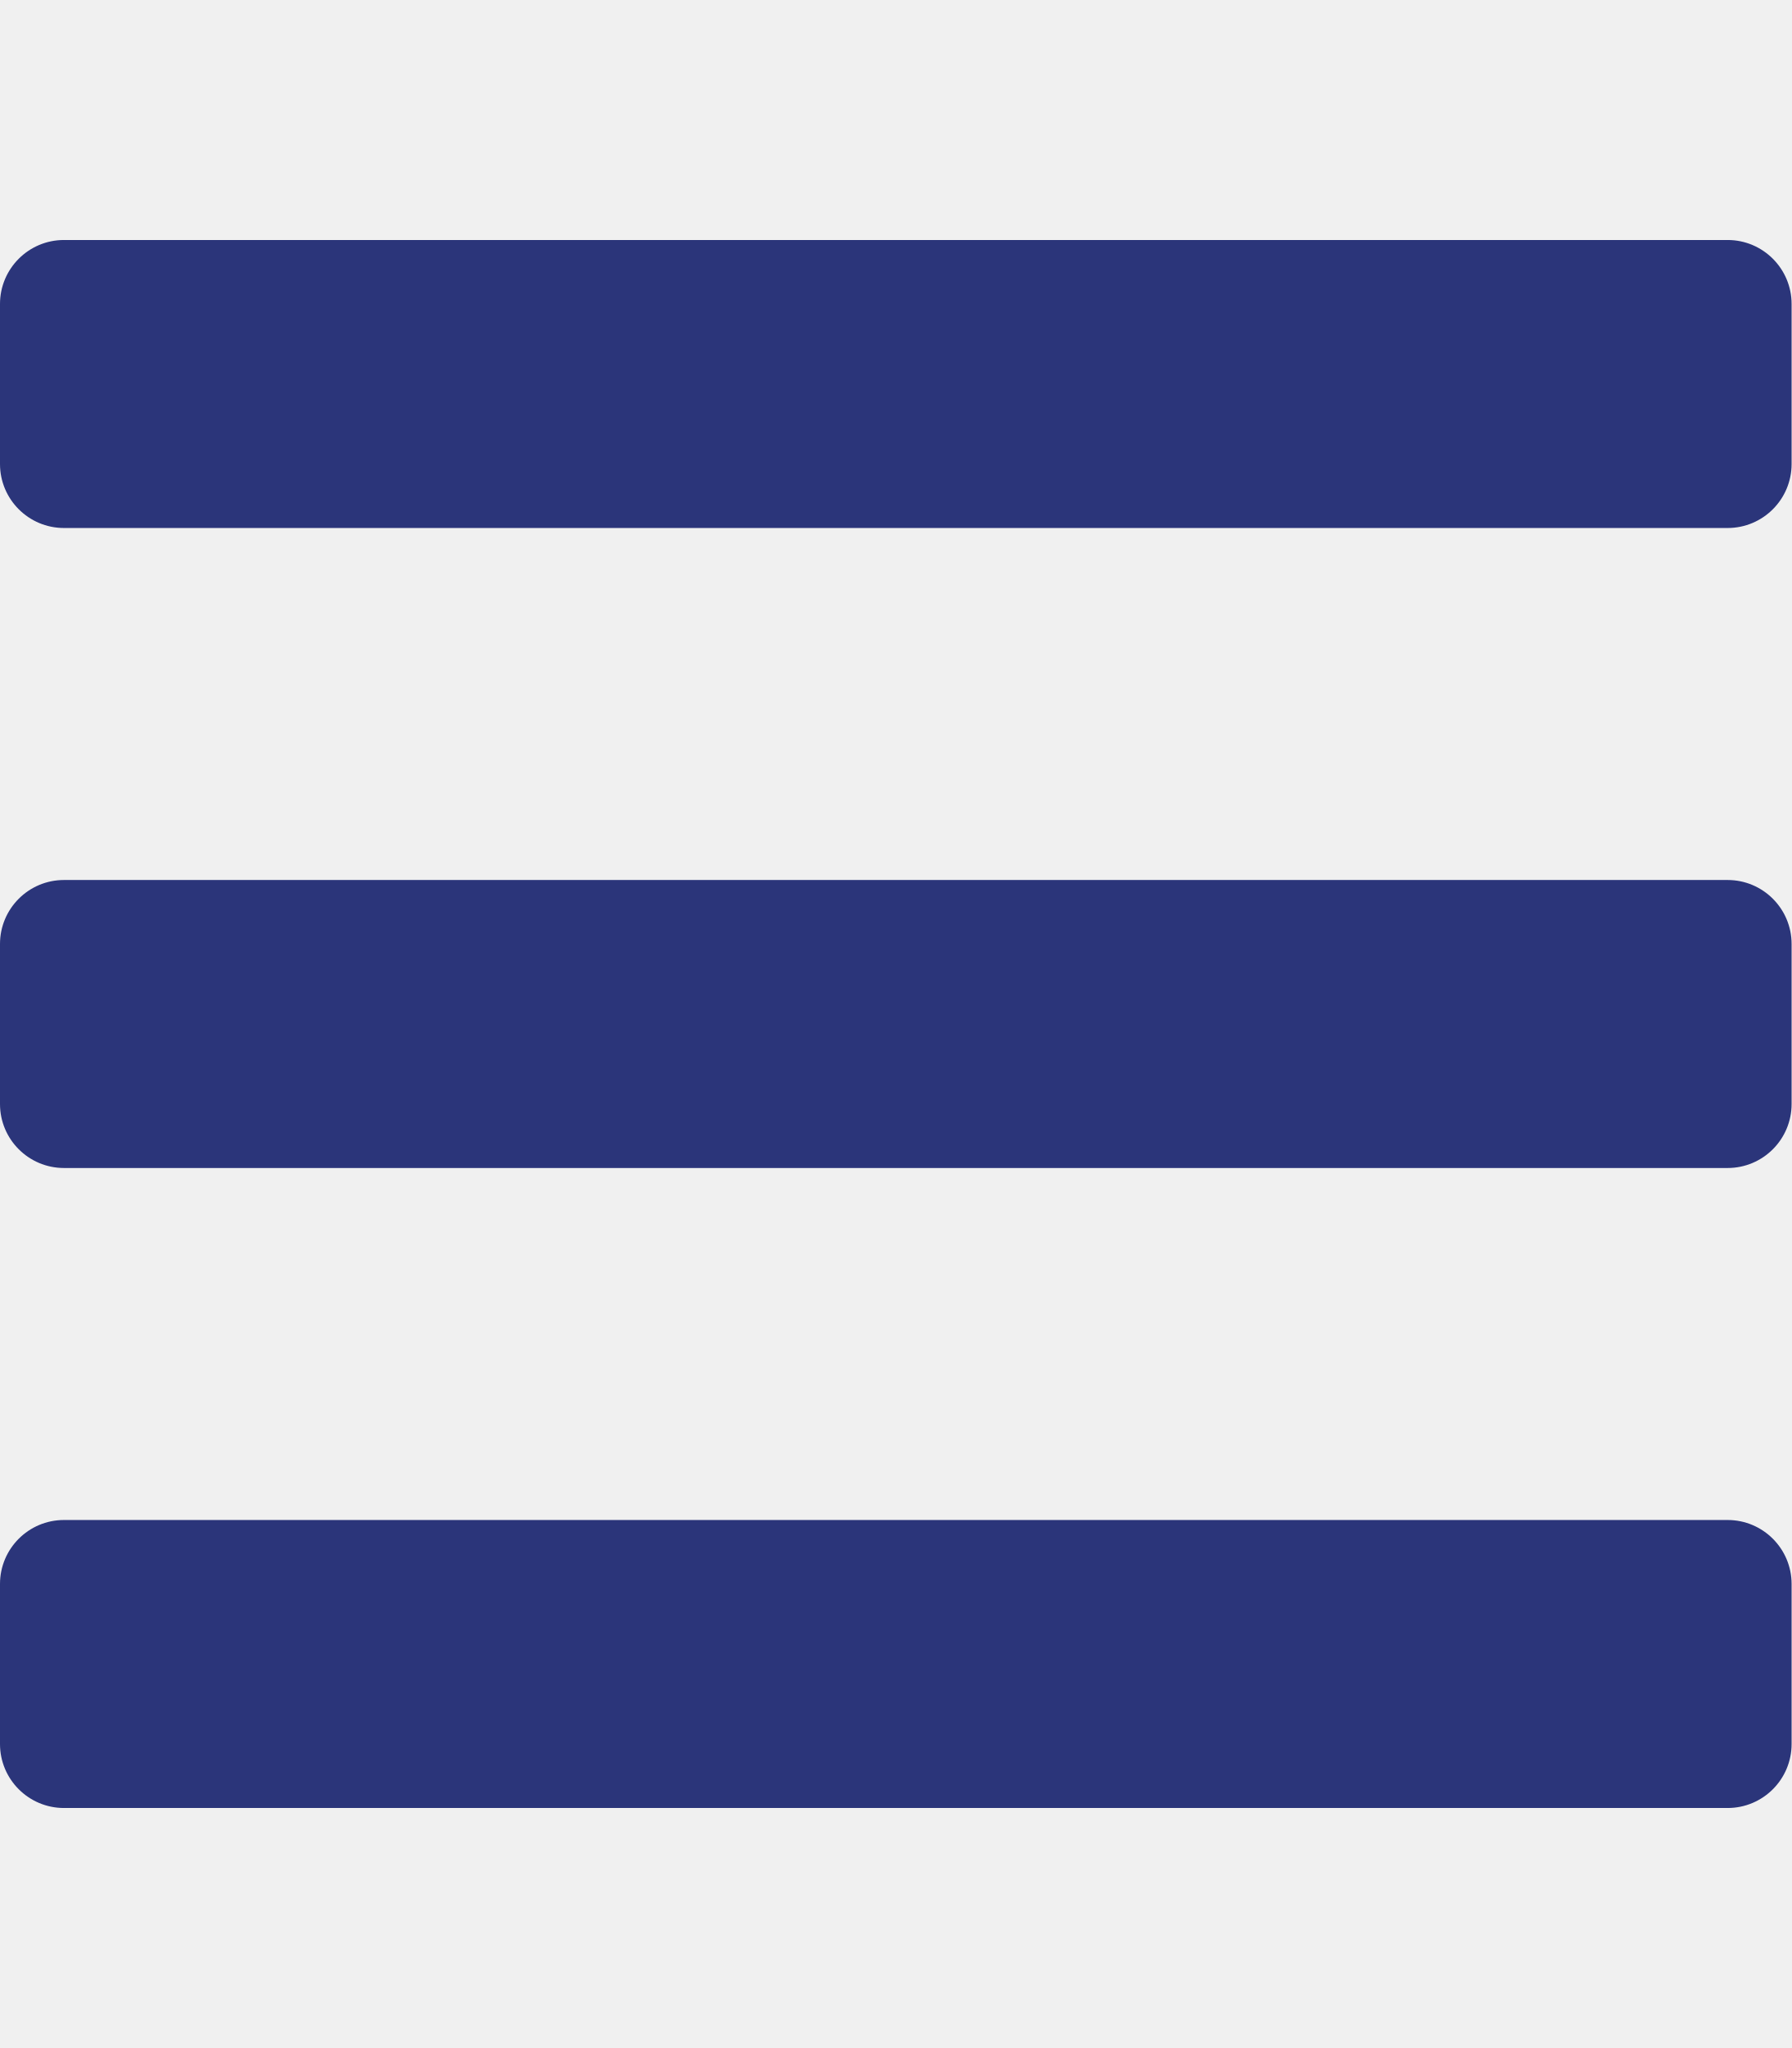
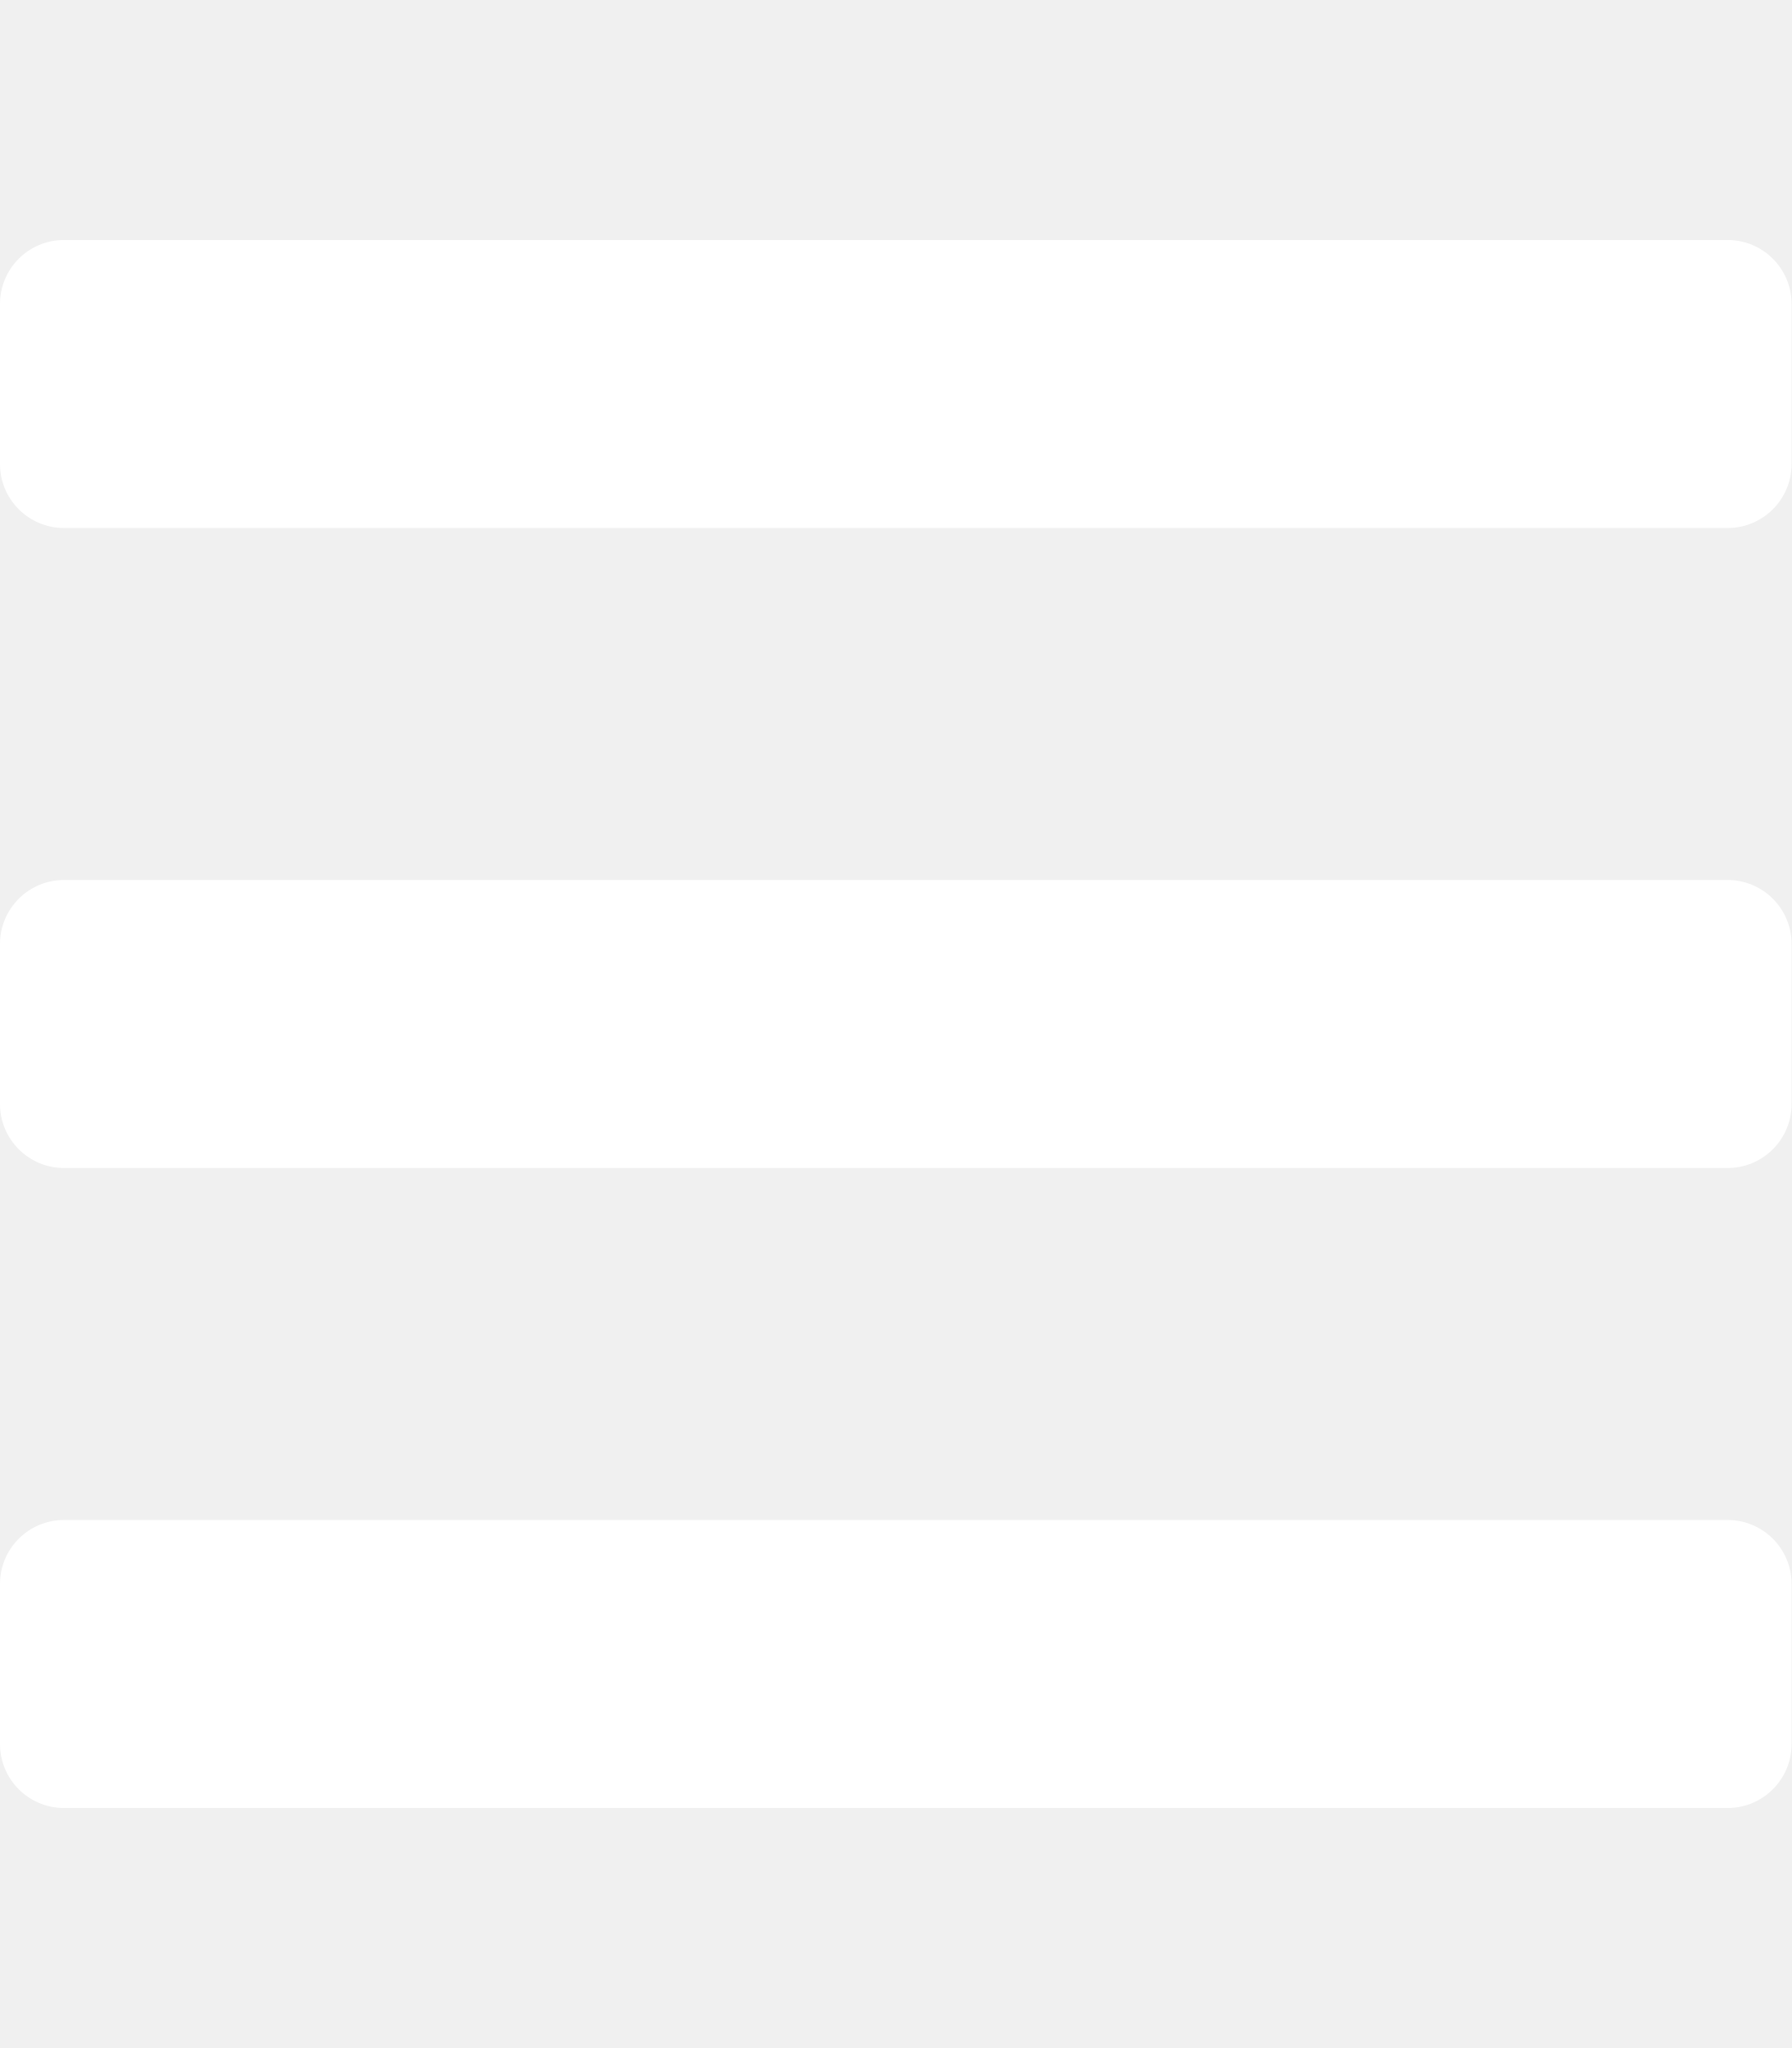
<svg xmlns="http://www.w3.org/2000/svg" aria-hidden="true" focusable="false" data-prefix="fas" data-icon="bars" class="svg-inline--fa fa-bars fa-w-14" role="img" viewBox="0 0 448 512">
-   <path fill="#2b357a" d="M16 132h416c8.837 0 16-7.163 16-16V76c0-8.837-7.163-16-16-16H16C7.163 60 0 67.163 0 76v40c0 8.837 7.163 16 16 16zm0 160h416c8.837 0 16-7.163 16-16v-40c0-8.837-7.163-16-16-16H16c-8.837 0-16 7.163-16 16v40c0 8.837 7.163 16 16 16zm0 160h416c8.837 0 16-7.163 16-16v-40c0-8.837-7.163-16-16-16H16c-8.837 0-16 7.163-16 16v40c0 8.837 7.163 16 16 16z">
+   <path fill="#fff" d="M16 132h416c8.837 0 16-7.163 16-16V76c0-8.837-7.163-16-16-16H16C7.163 60 0 67.163 0 76v40c0 8.837 7.163 16 16 16zm0 160h416c8.837 0 16-7.163 16-16v-40c0-8.837-7.163-16-16-16H16c-8.837 0-16 7.163-16 16v40c0 8.837 7.163 16 16 16zm0 160h416c8.837 0 16-7.163 16-16v-40c0-8.837-7.163-16-16-16H16c-8.837 0-16 7.163-16 16v40c0 8.837 7.163 16 16 16z">
    </path>
</svg>
